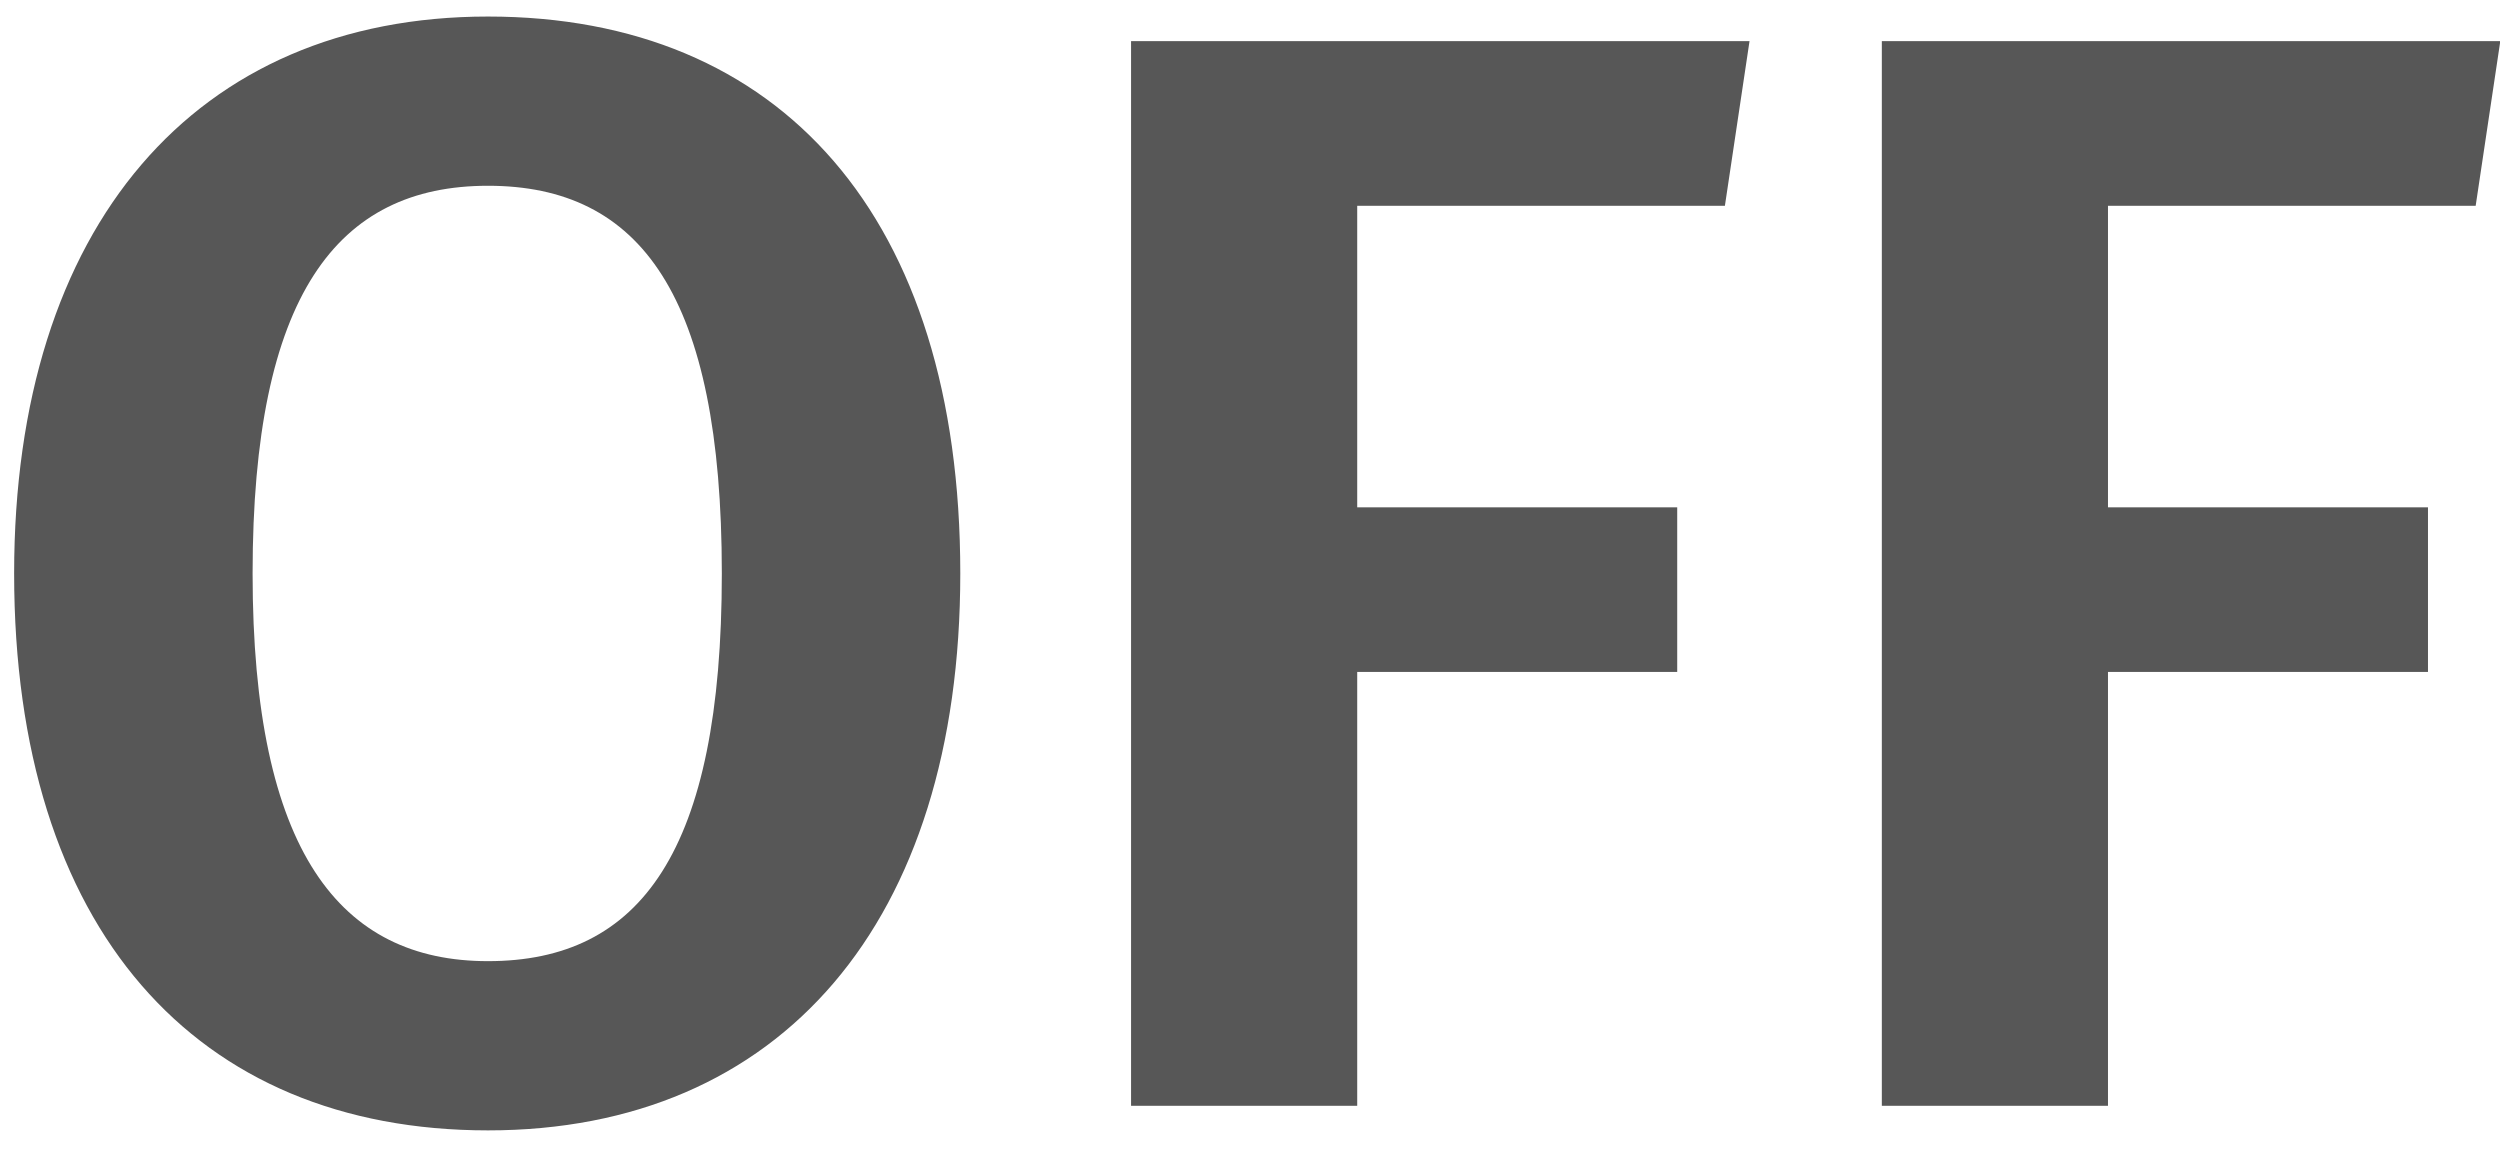
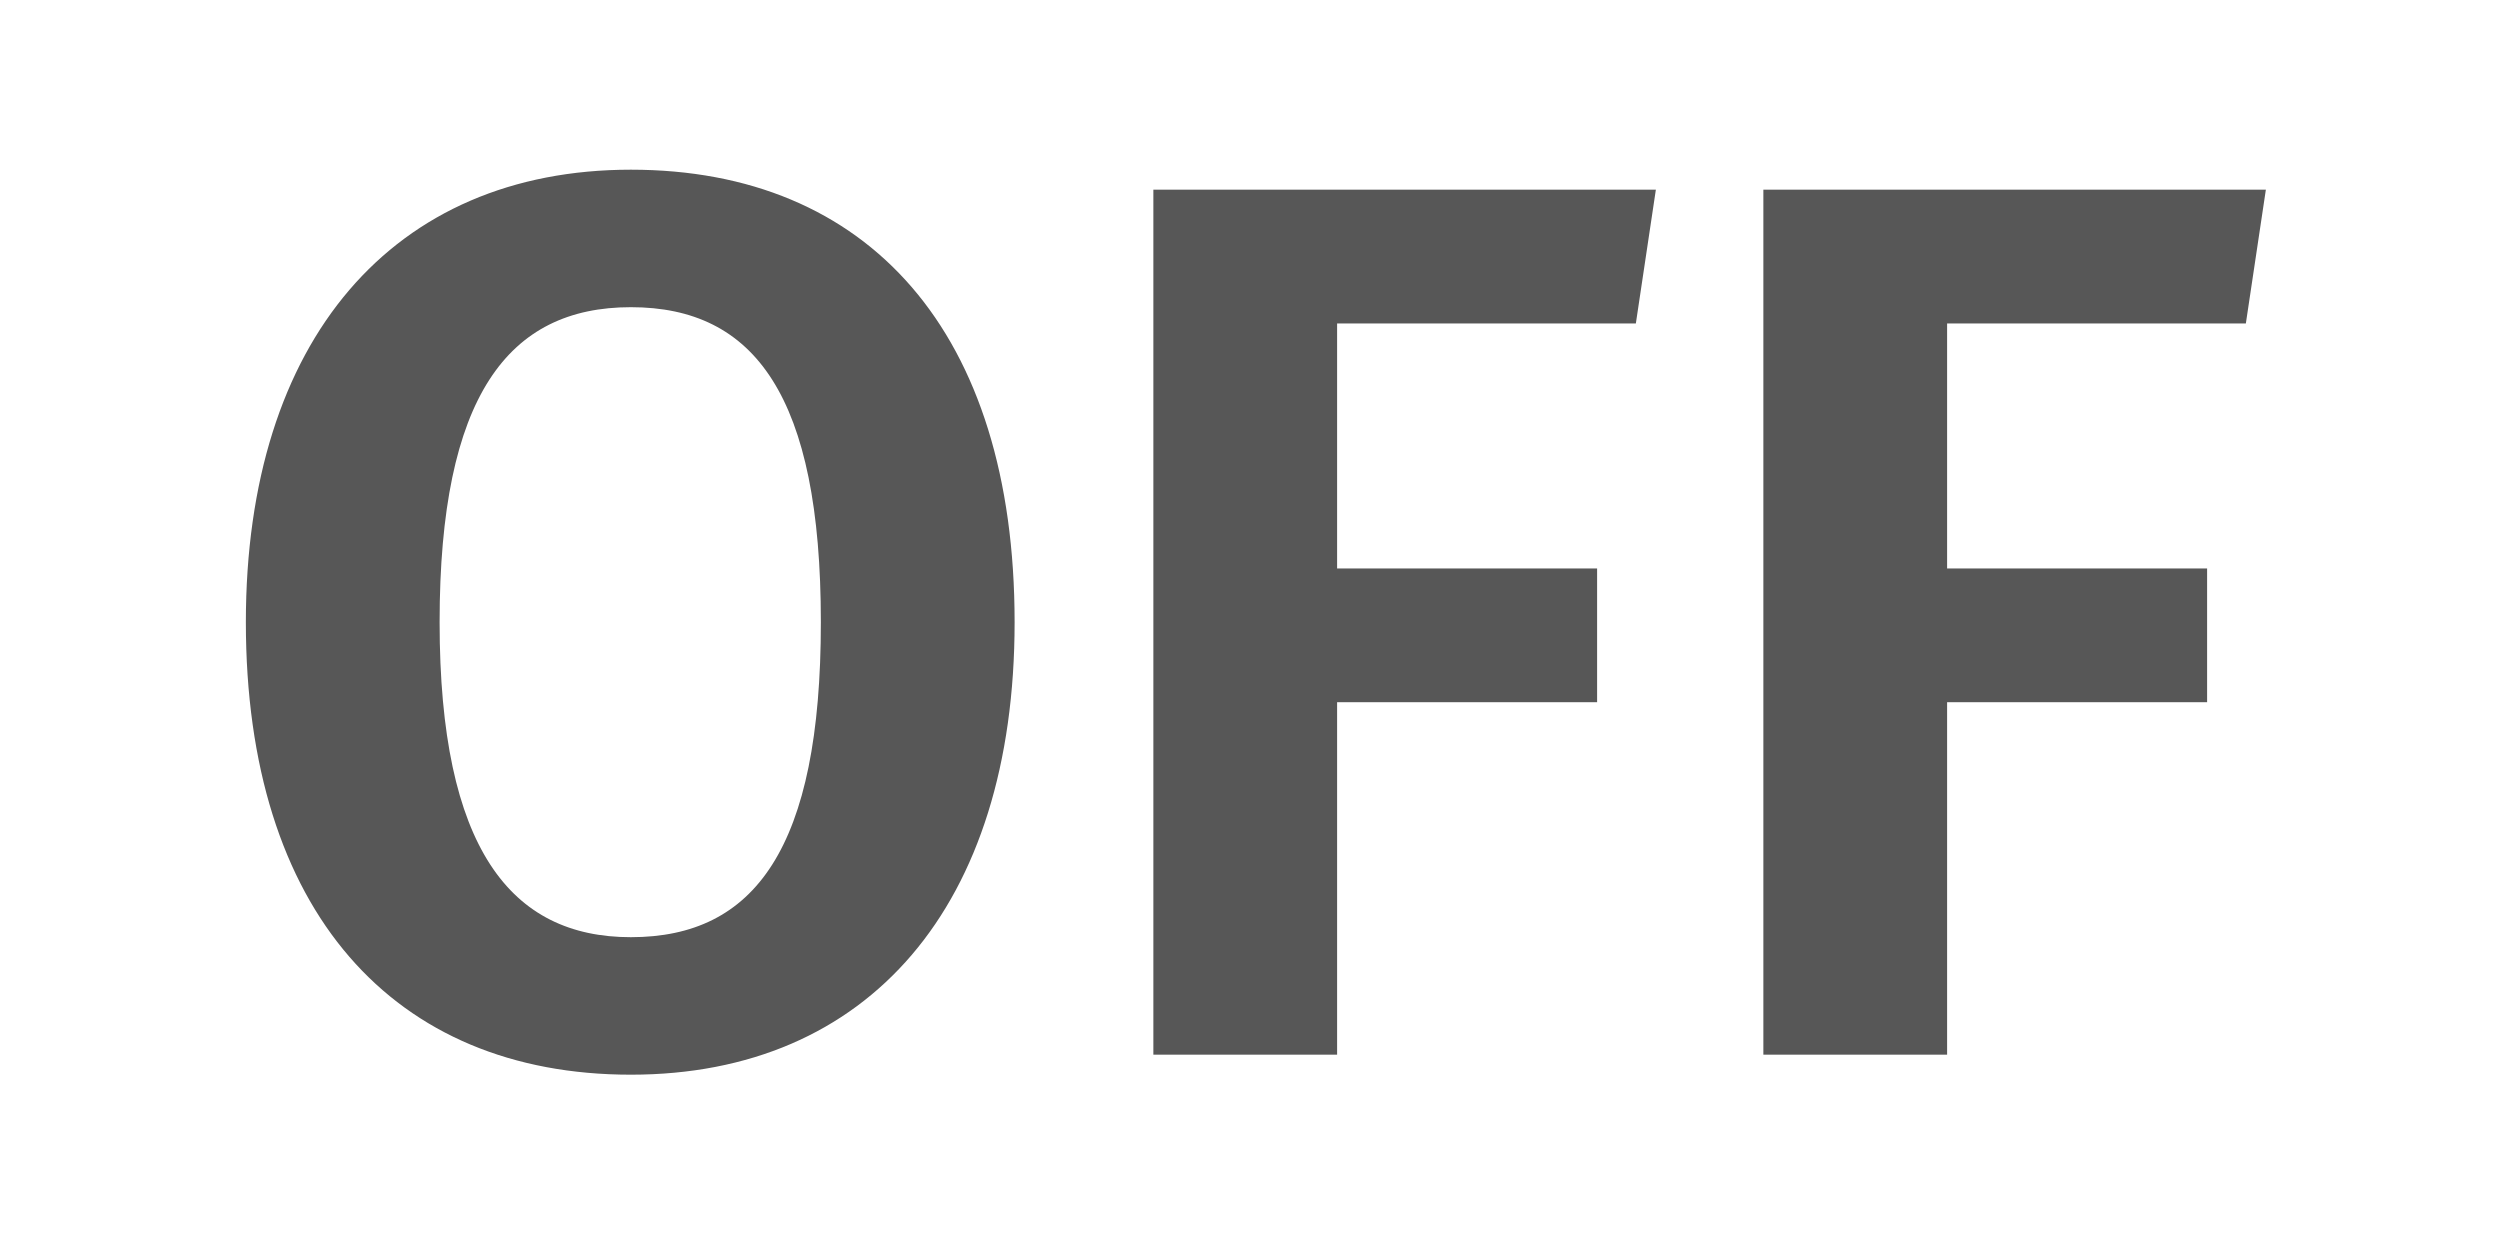
- <svg xmlns="http://www.w3.org/2000/svg" width="104px" height="48px" viewBox="0 0 104 48" version="1.1">
+ <svg xmlns="http://www.w3.org/2000/svg" width="128px" height="64px" viewBox="0 0 128 64" version="1.1">
  <defs />
  <g id="Physics-Tool" stroke="none" stroke-width="1" fill="none" fill-rule="evenodd">
-     <g id="Physics---Default" transform="translate(-401, -1031)" fill="#575757">
+     <g id="Physics---Default" transform="translate(-389, -1023)" fill="#575757">
      <path d="M421.3,1031.688 C433.46,1031.688 440.948,1040.008 440.948,1054.856 C440.948,1069.384 433.46,1078.024 421.3,1078.024 C409.14,1078.024 401.588,1069.64 401.588,1054.856 C401.588,1040.392 409.14,1031.688 421.3,1031.688 Z M421.3,1038.728 C415.028,1038.728 411.508,1043.272 411.508,1054.856 C411.508,1066.44 415.156,1070.984 421.3,1070.984 C427.636,1070.984 431.028,1066.44 431.028,1054.856 C431.028,1043.272 427.636,1038.728 421.3,1038.728 Z M472.756,1039.56 L473.78,1032.712 L448.052,1032.712 L448.052,1077 L457.46,1077 L457.46,1058.952 L470.772,1058.952 L470.772,1052.104 L457.46,1052.104 L457.46,1039.56 L472.756,1039.56 Z M503.988,1039.56 L505.012,1032.712 L479.284,1032.712 L479.284,1077 L488.692,1077 L488.692,1058.952 L502.004,1058.952 L502.004,1052.104 L488.692,1052.104 L488.692,1039.56 L503.988,1039.56 Z" id="OFF" />
    </g>
  </g>
</svg>
